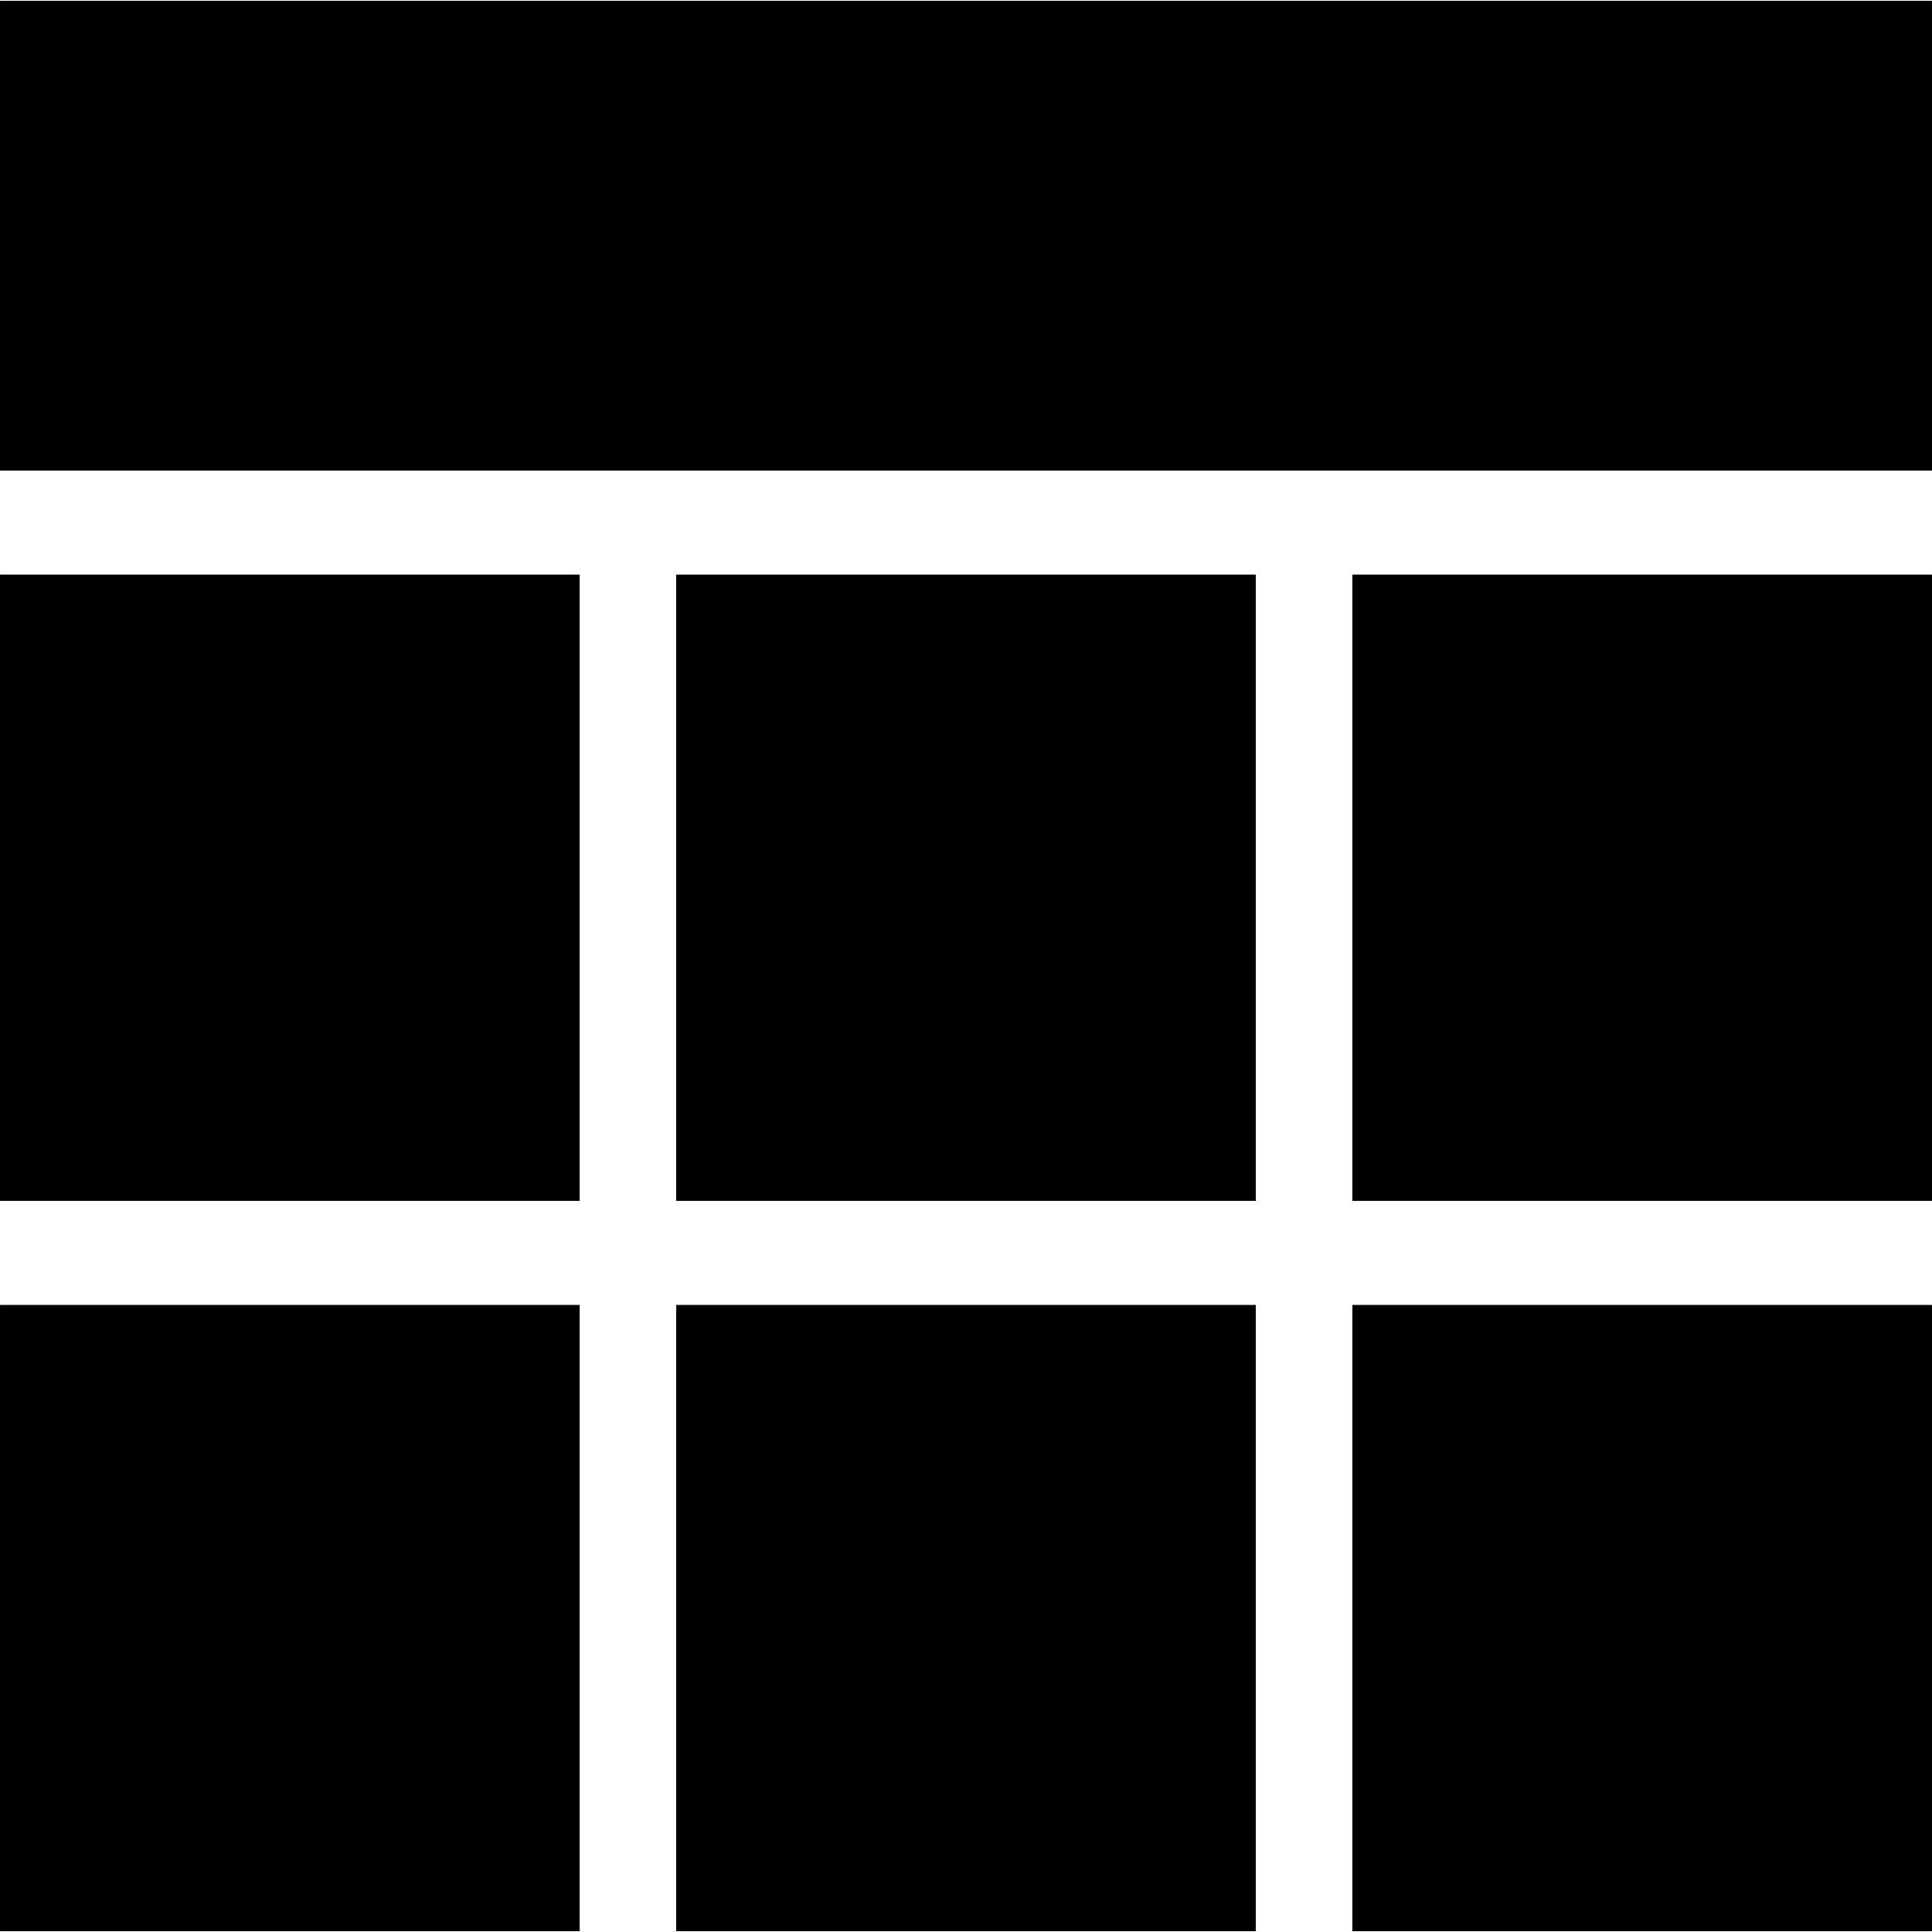
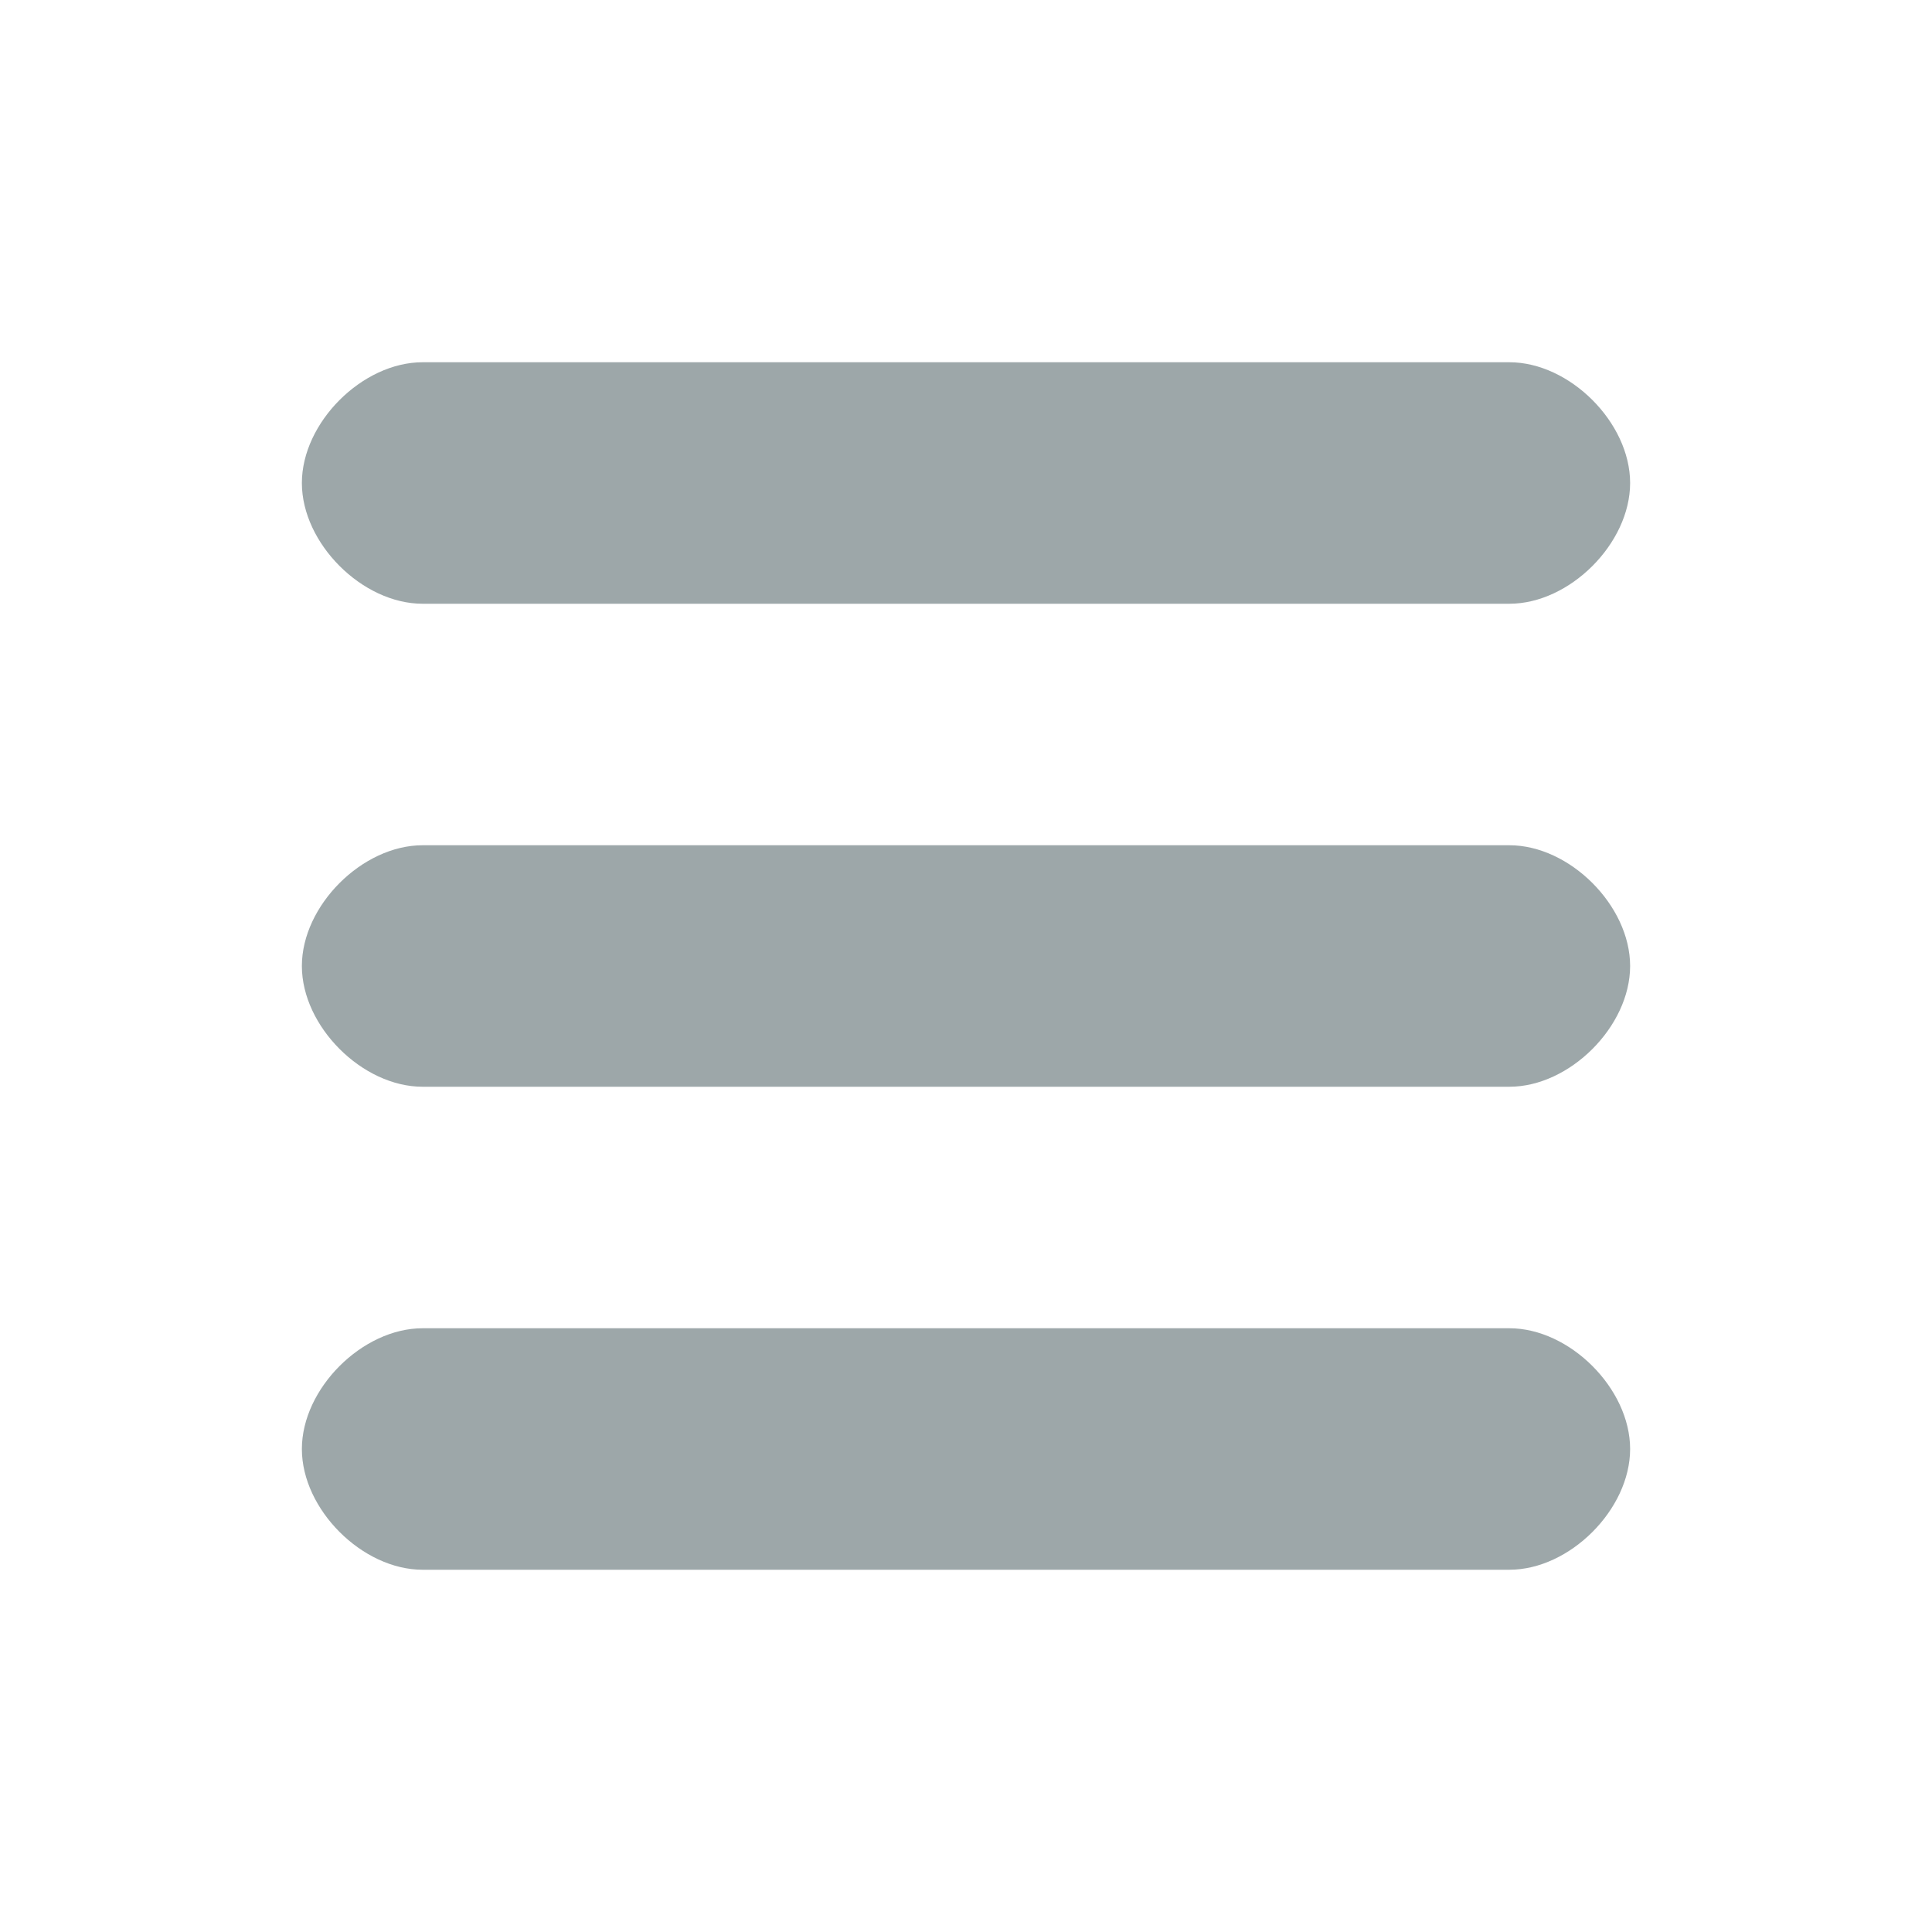
- <svg xmlns="http://www.w3.org/2000/svg" width="128" height="128">
-   <path d="M.006.064h127.988v31.104H.006V.064zm0 38.016h38.396v41.472H.006V38.08zm0 48.384h38.396v41.472H.006V86.464zM44.802 38.08h38.396v41.472H44.802V38.08zm0 48.384h38.396v41.472H44.802V86.464zM89.598 38.08h38.396v41.472H89.598zm0 48.384h38.396v41.472H89.598z" />
-   <path d="M.006.064h127.988v31.104H.006V.064zm0 38.016h38.396v41.472H.006V38.08zm0 48.384h38.396v41.472H.006V86.464zM44.802 38.08h38.396v41.472H44.802V38.08zm0 48.384h38.396v41.472H44.802V86.464zM89.598 38.08h38.396v41.472H89.598zm0 48.384h38.396v41.472H89.598z" />
+ <svg xmlns="http://www.w3.org/2000/svg" version="1.1" id="图层_1" x="0px" y="0px" viewBox="0 0 16 16" style="enable-background:new 0 0 16 16;" xml:space="preserve">
+   <style type="text/css">
+ 	.st0{fill:#9DA7A9;}
+ </style>
+   <g>
+     <path class="st0" d="M3.5,5h9c0.5,0,1-0.5,1-1s-0.5-1-1-1h-9c-0.5,0-1,0.5-1,1S3,5,3.5,5z" />
+     <path class="st0" d="M12.5,7h-9c-0.5,0-1,0.5-1,1s0.5,1,1,1h9c0.5,0,1-0.5,1-1S13,7,12.5,7z" />
+     <path class="st0" d="M12.5,11h-9c-0.5,0-1,0.5-1,1s0.5,1,1,1h9c0.5,0,1-0.5,1-1S13,11,12.5,11z" />
+   </g>
</svg>
